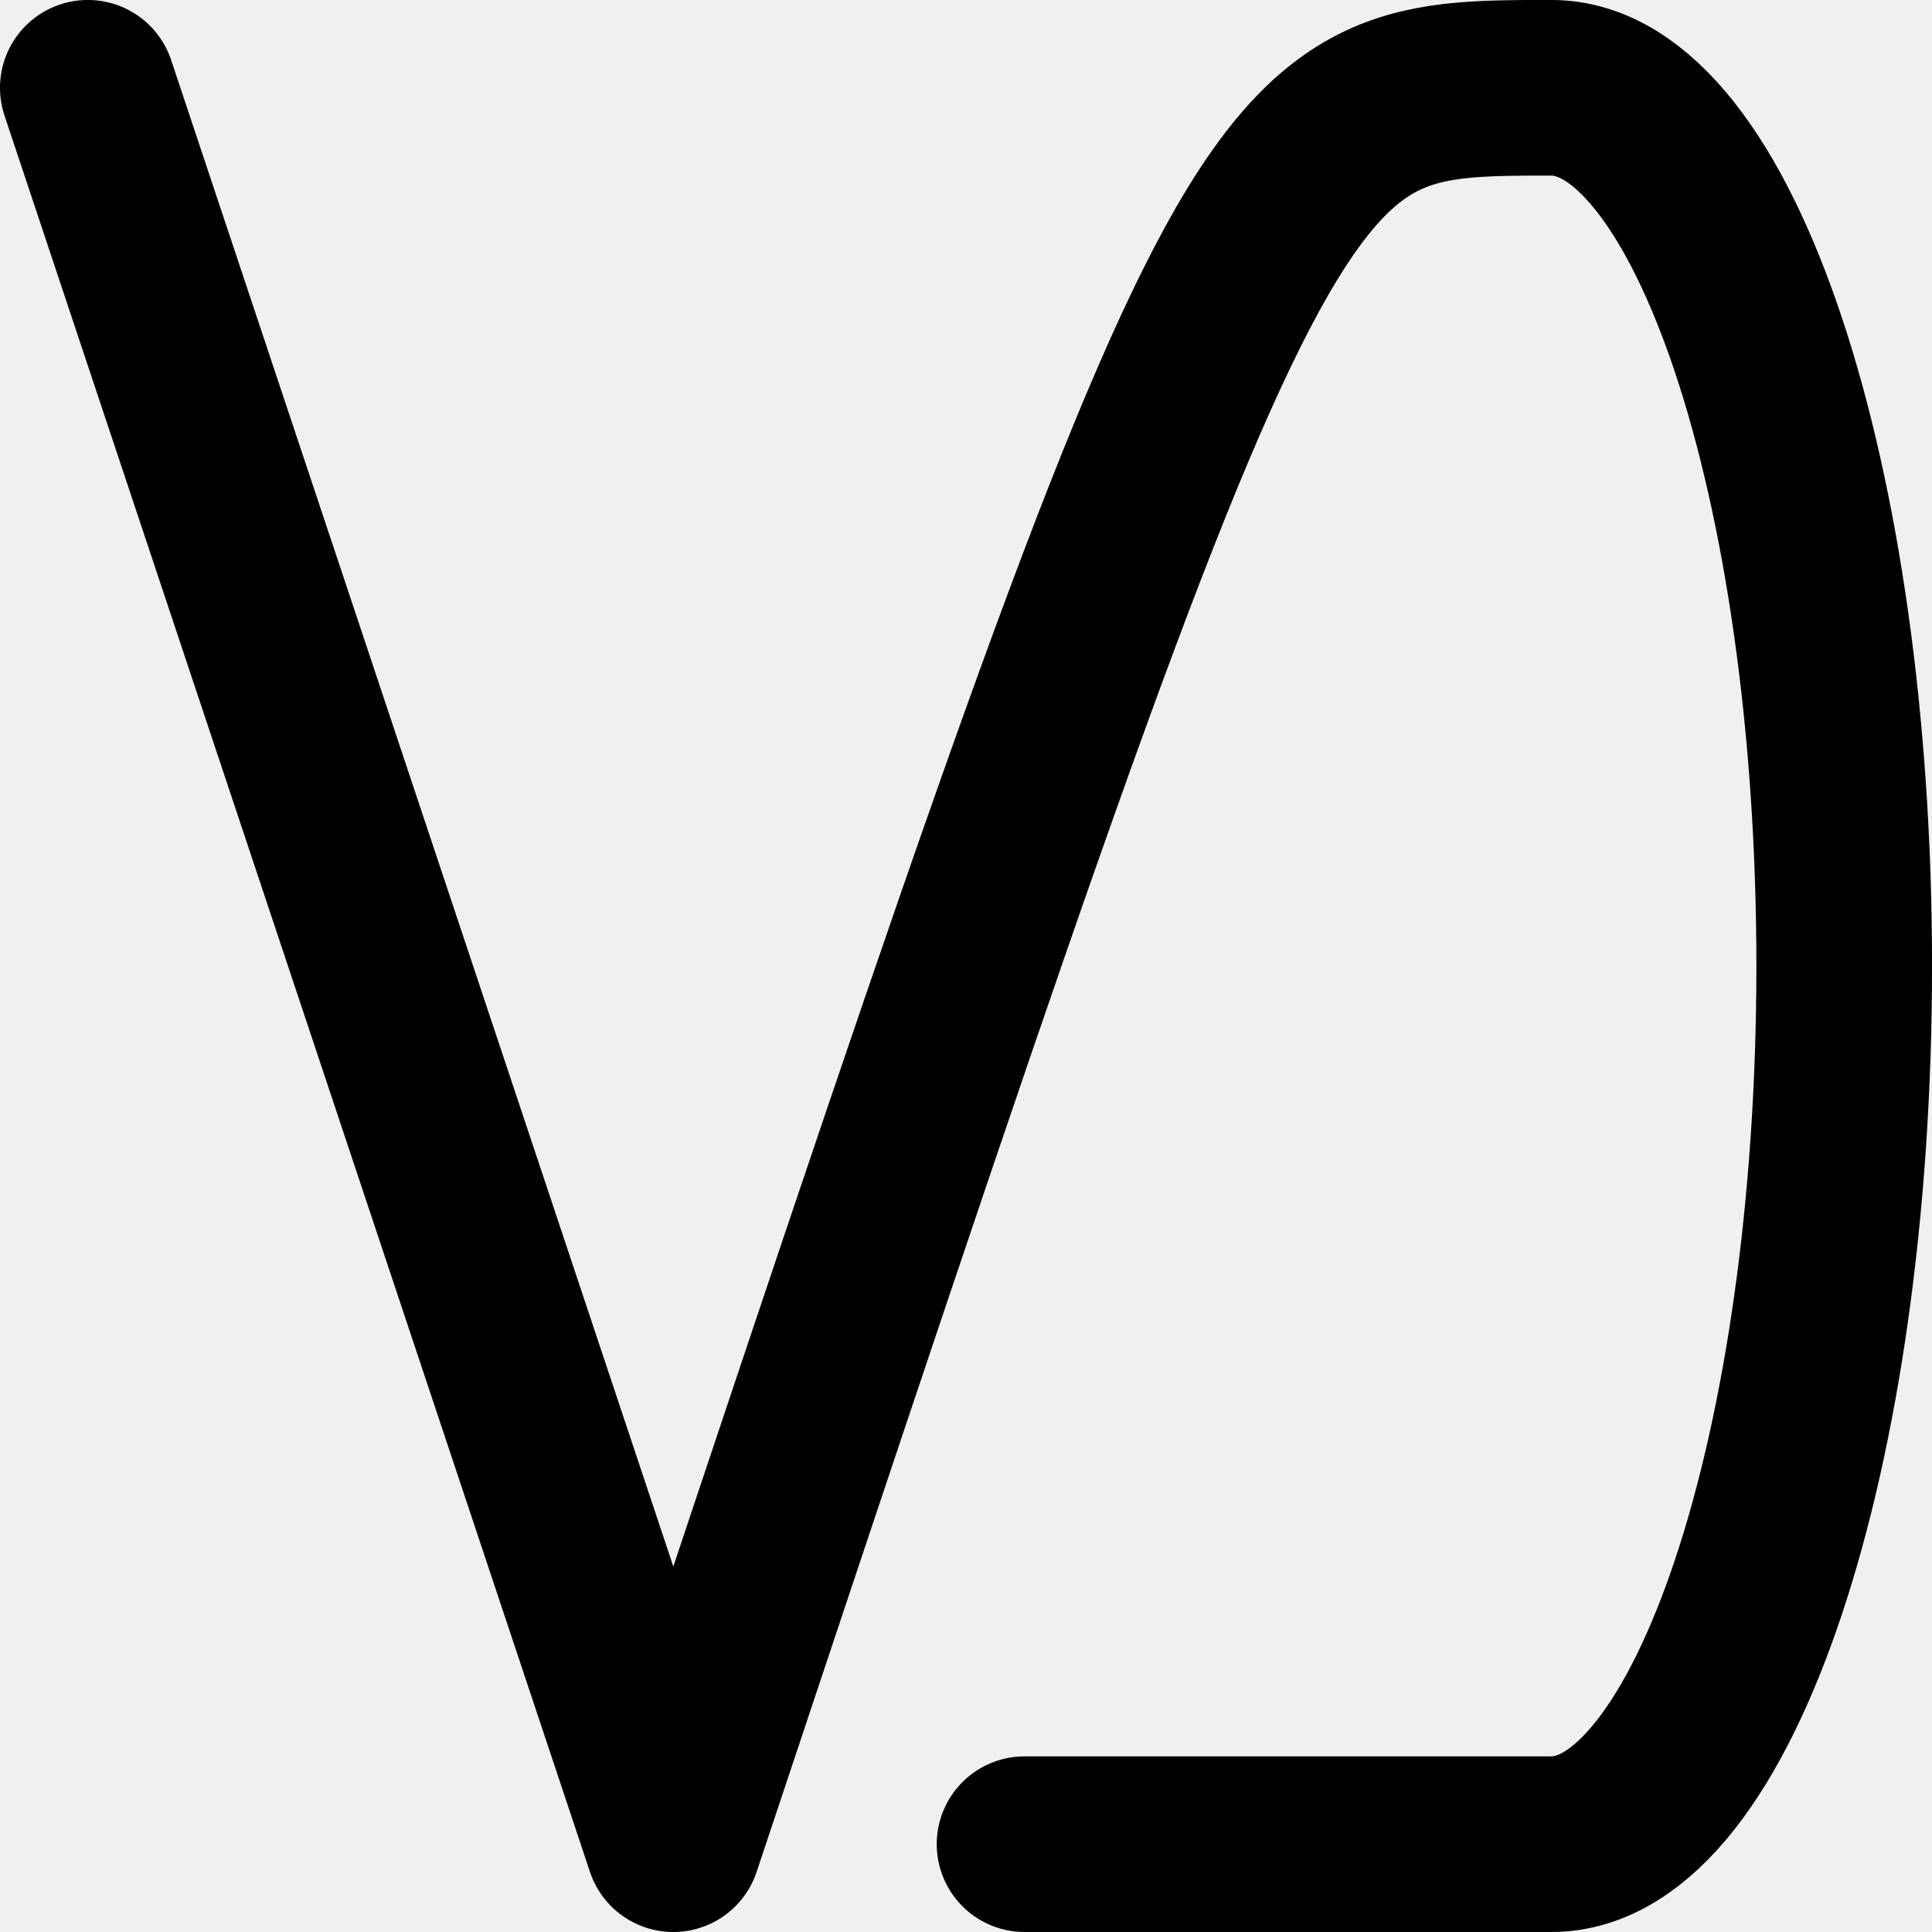
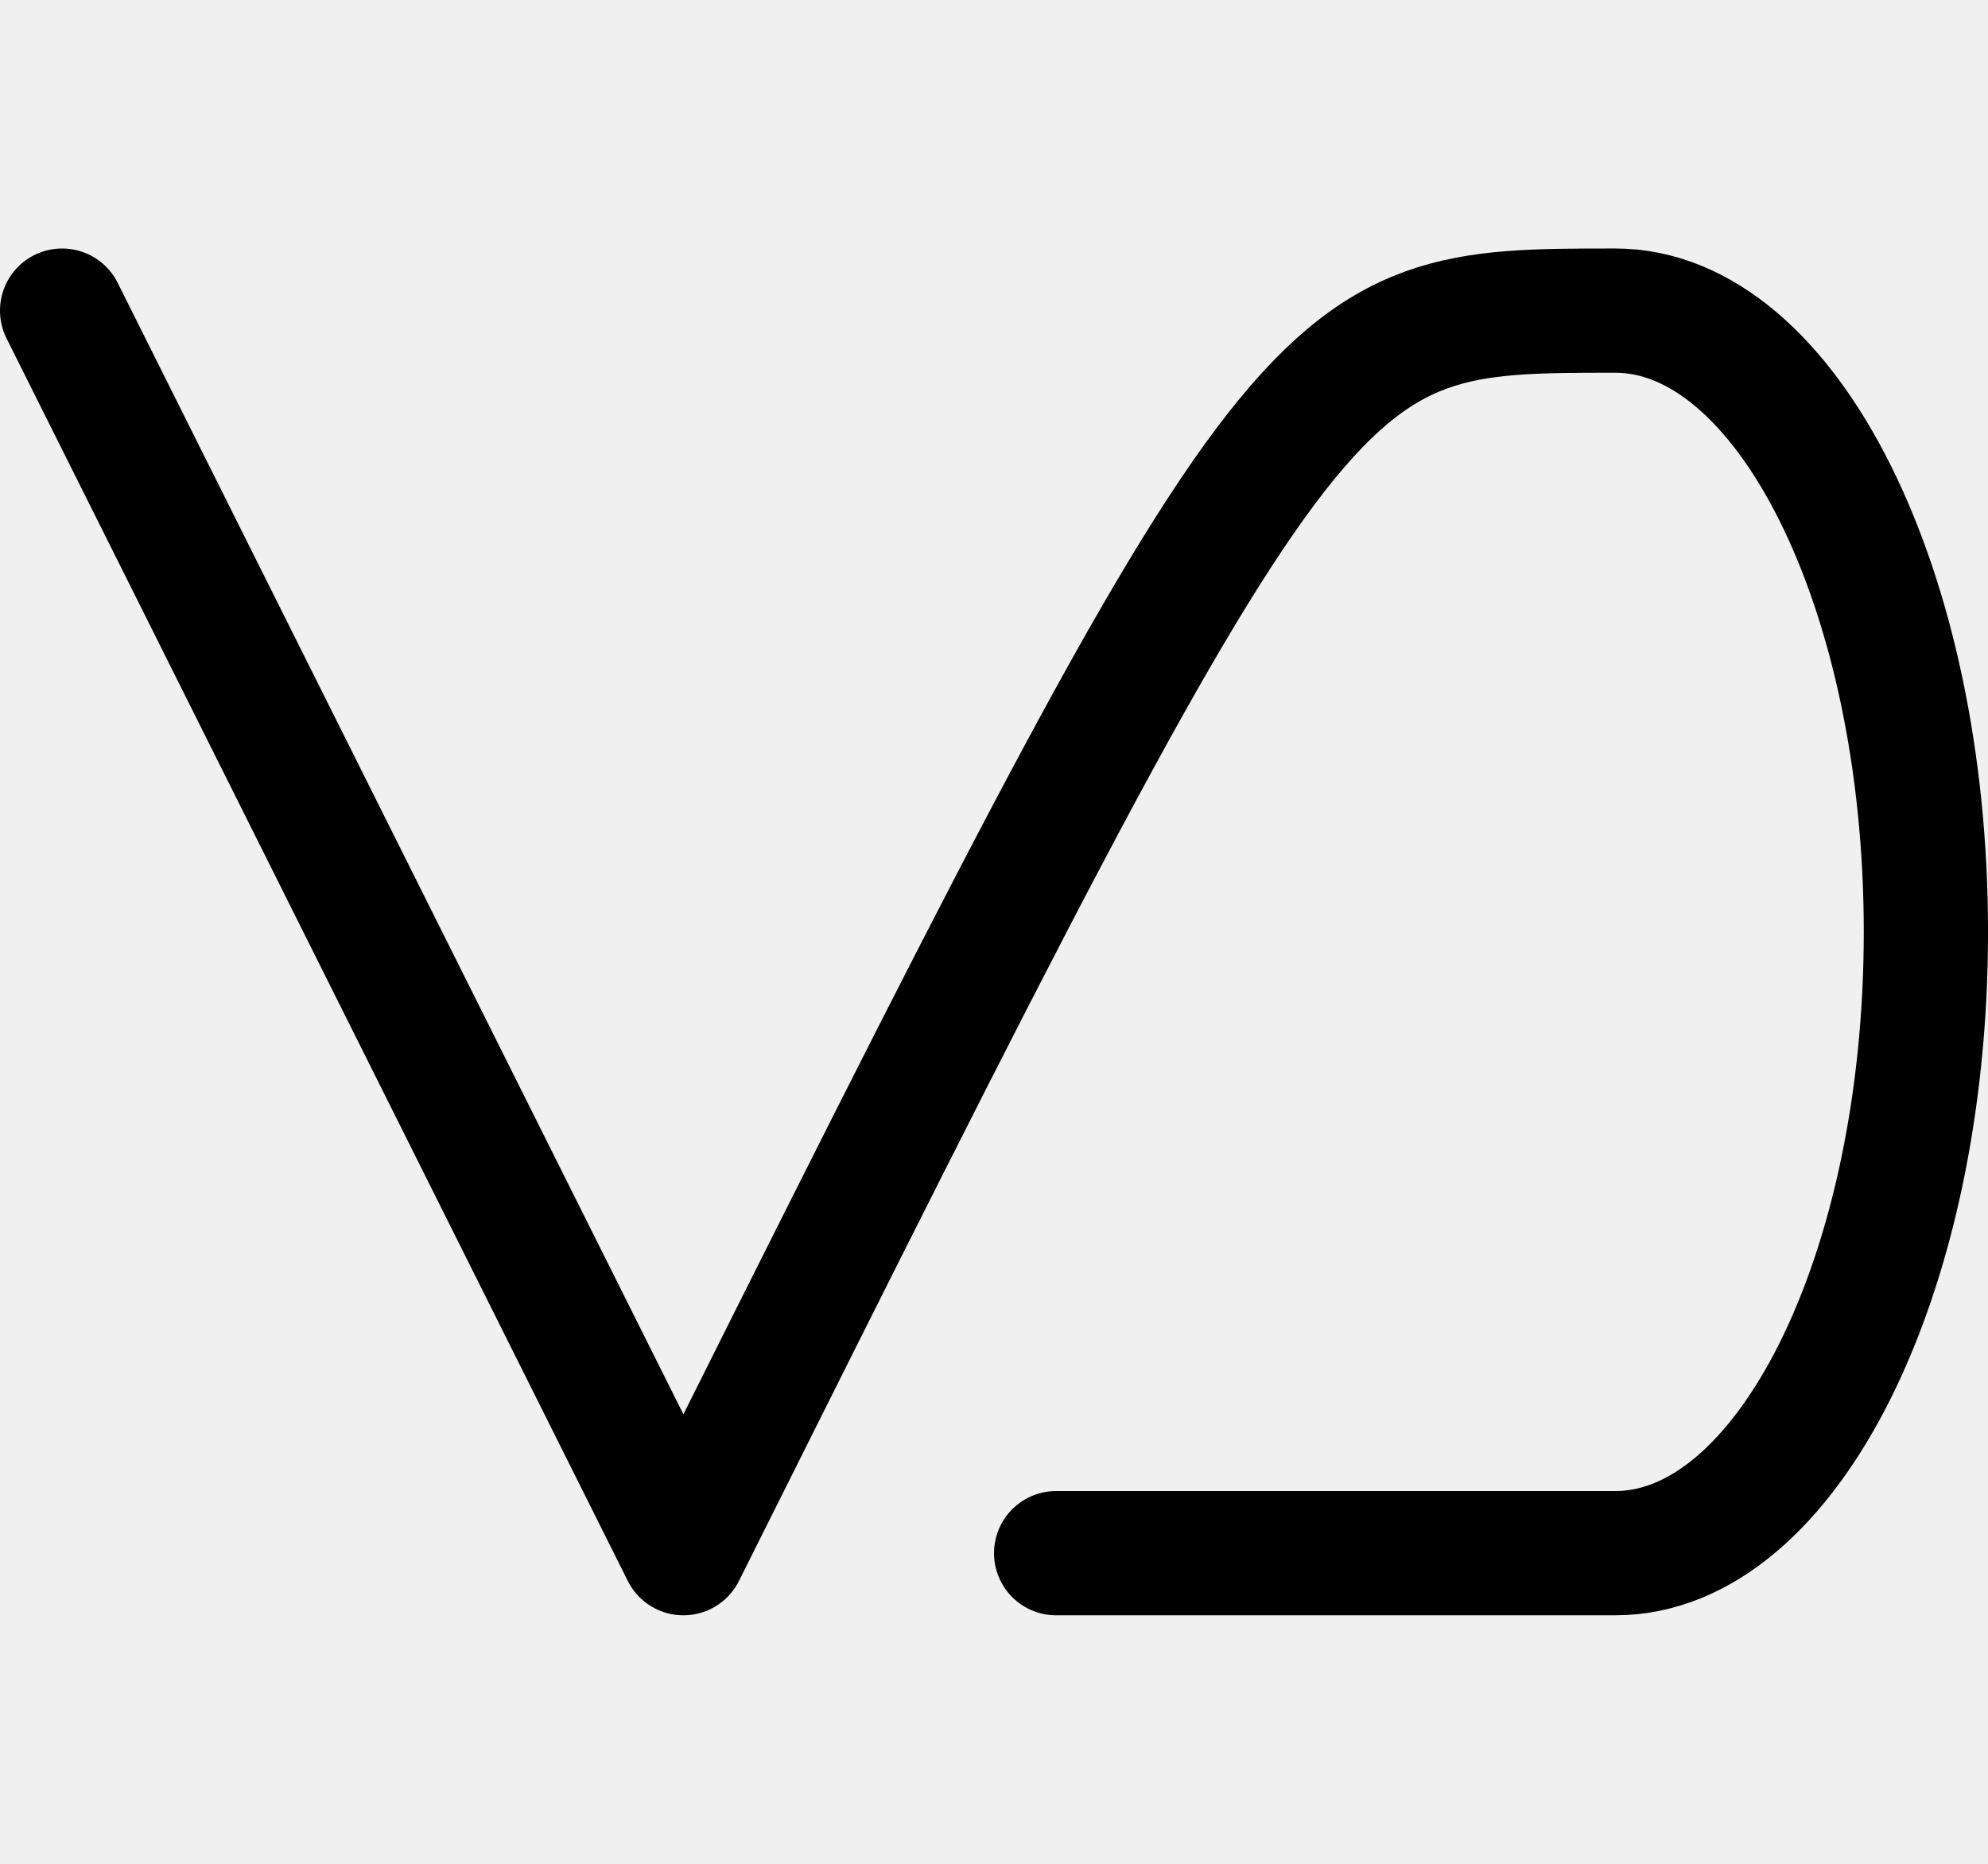
- <svg xmlns="http://www.w3.org/2000/svg" width="311.811pt" height="311.811pt" viewBox="0 0 311.811 311.811" version="1.1">
+ <svg xmlns="http://www.w3.org/2000/svg" width="453.543pt" height="425.197pt" viewBox="0 0 453.543 425.197" version="1.1">
  <style>
    path {
      fill: none;
      stroke: black;
    }
    @media (prefers-color-scheme: dark) {
      path {
        stroke: white;
      }
    }
  </style>
+   <defs>
+     <clipPath id="clip1">
+       <path d="M 0 56 L 453.543 56 L 453.543 369 L 0 369 Z M 0 56 " />
+     </clipPath>
+   </defs>
  <g id="surface1">
-     <path style="stroke-width:28.347;stroke-linecap:round;stroke-linejoin:round;stroke-opacity:1;stroke-miterlimit:10;" d="M -0.001 283.47 L 94.491 0.001 C 188.979 283.47 188.979 283.47 236.222 283.47 C 262.315 283.47 283.468 220.013 283.468 141.736 C 283.468 63.454 262.315 0.001 236.222 0.001 L 151.182 0.001 " transform="matrix(1,0,0,-1,14.173,297.638)" />
+     <g clip-path="url(#clip1)" clip-rule="nonzero">
+       <path style="stroke-width:28.347;stroke-linecap:round;stroke-linejoin:round;stroke-opacity:1;stroke-miterlimit:10;" d="M -0.001 283.468 L 141.733 -0.001 C 283.468 283.468 283.468 283.468 354.335 283.468 C 393.475 283.468 425.202 220.011 425.202 141.733 C 425.202 63.456 393.475 -0.001 354.335 -0.001 L 226.776 -0.001 " transform="matrix(1,0,0,-1,14.173,354.331)" />
+     </g>
  </g>
</svg>
